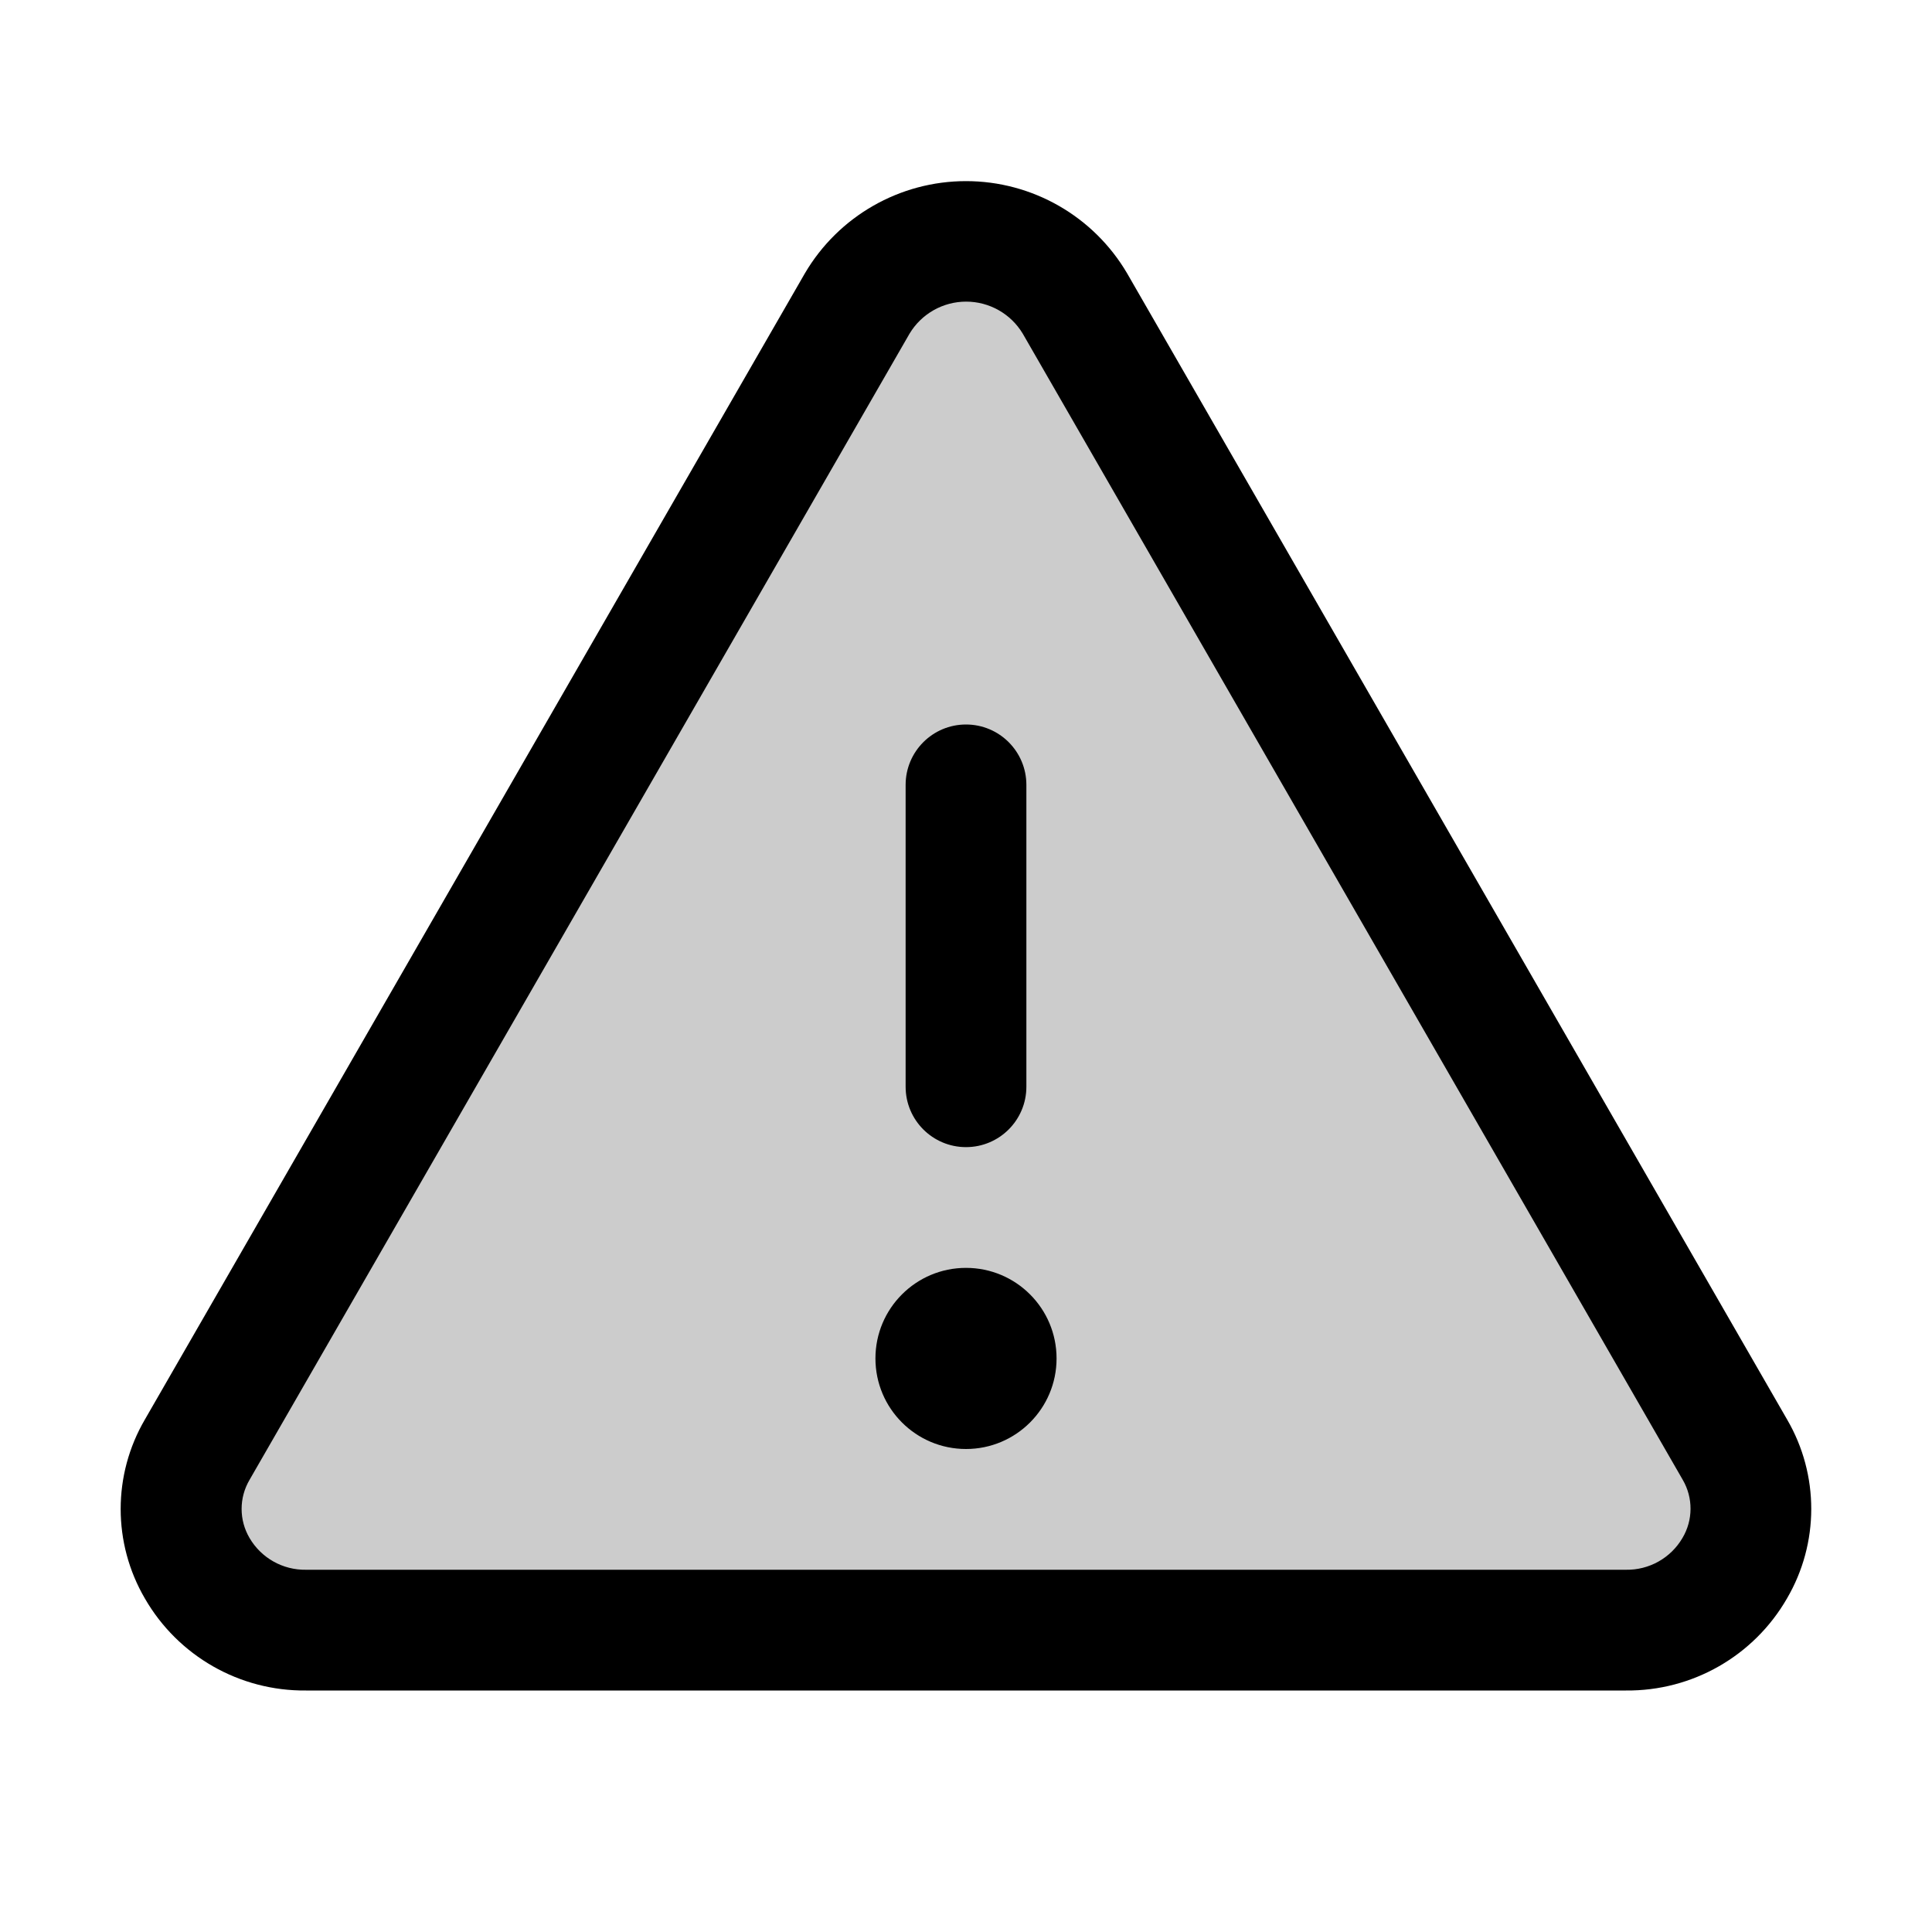
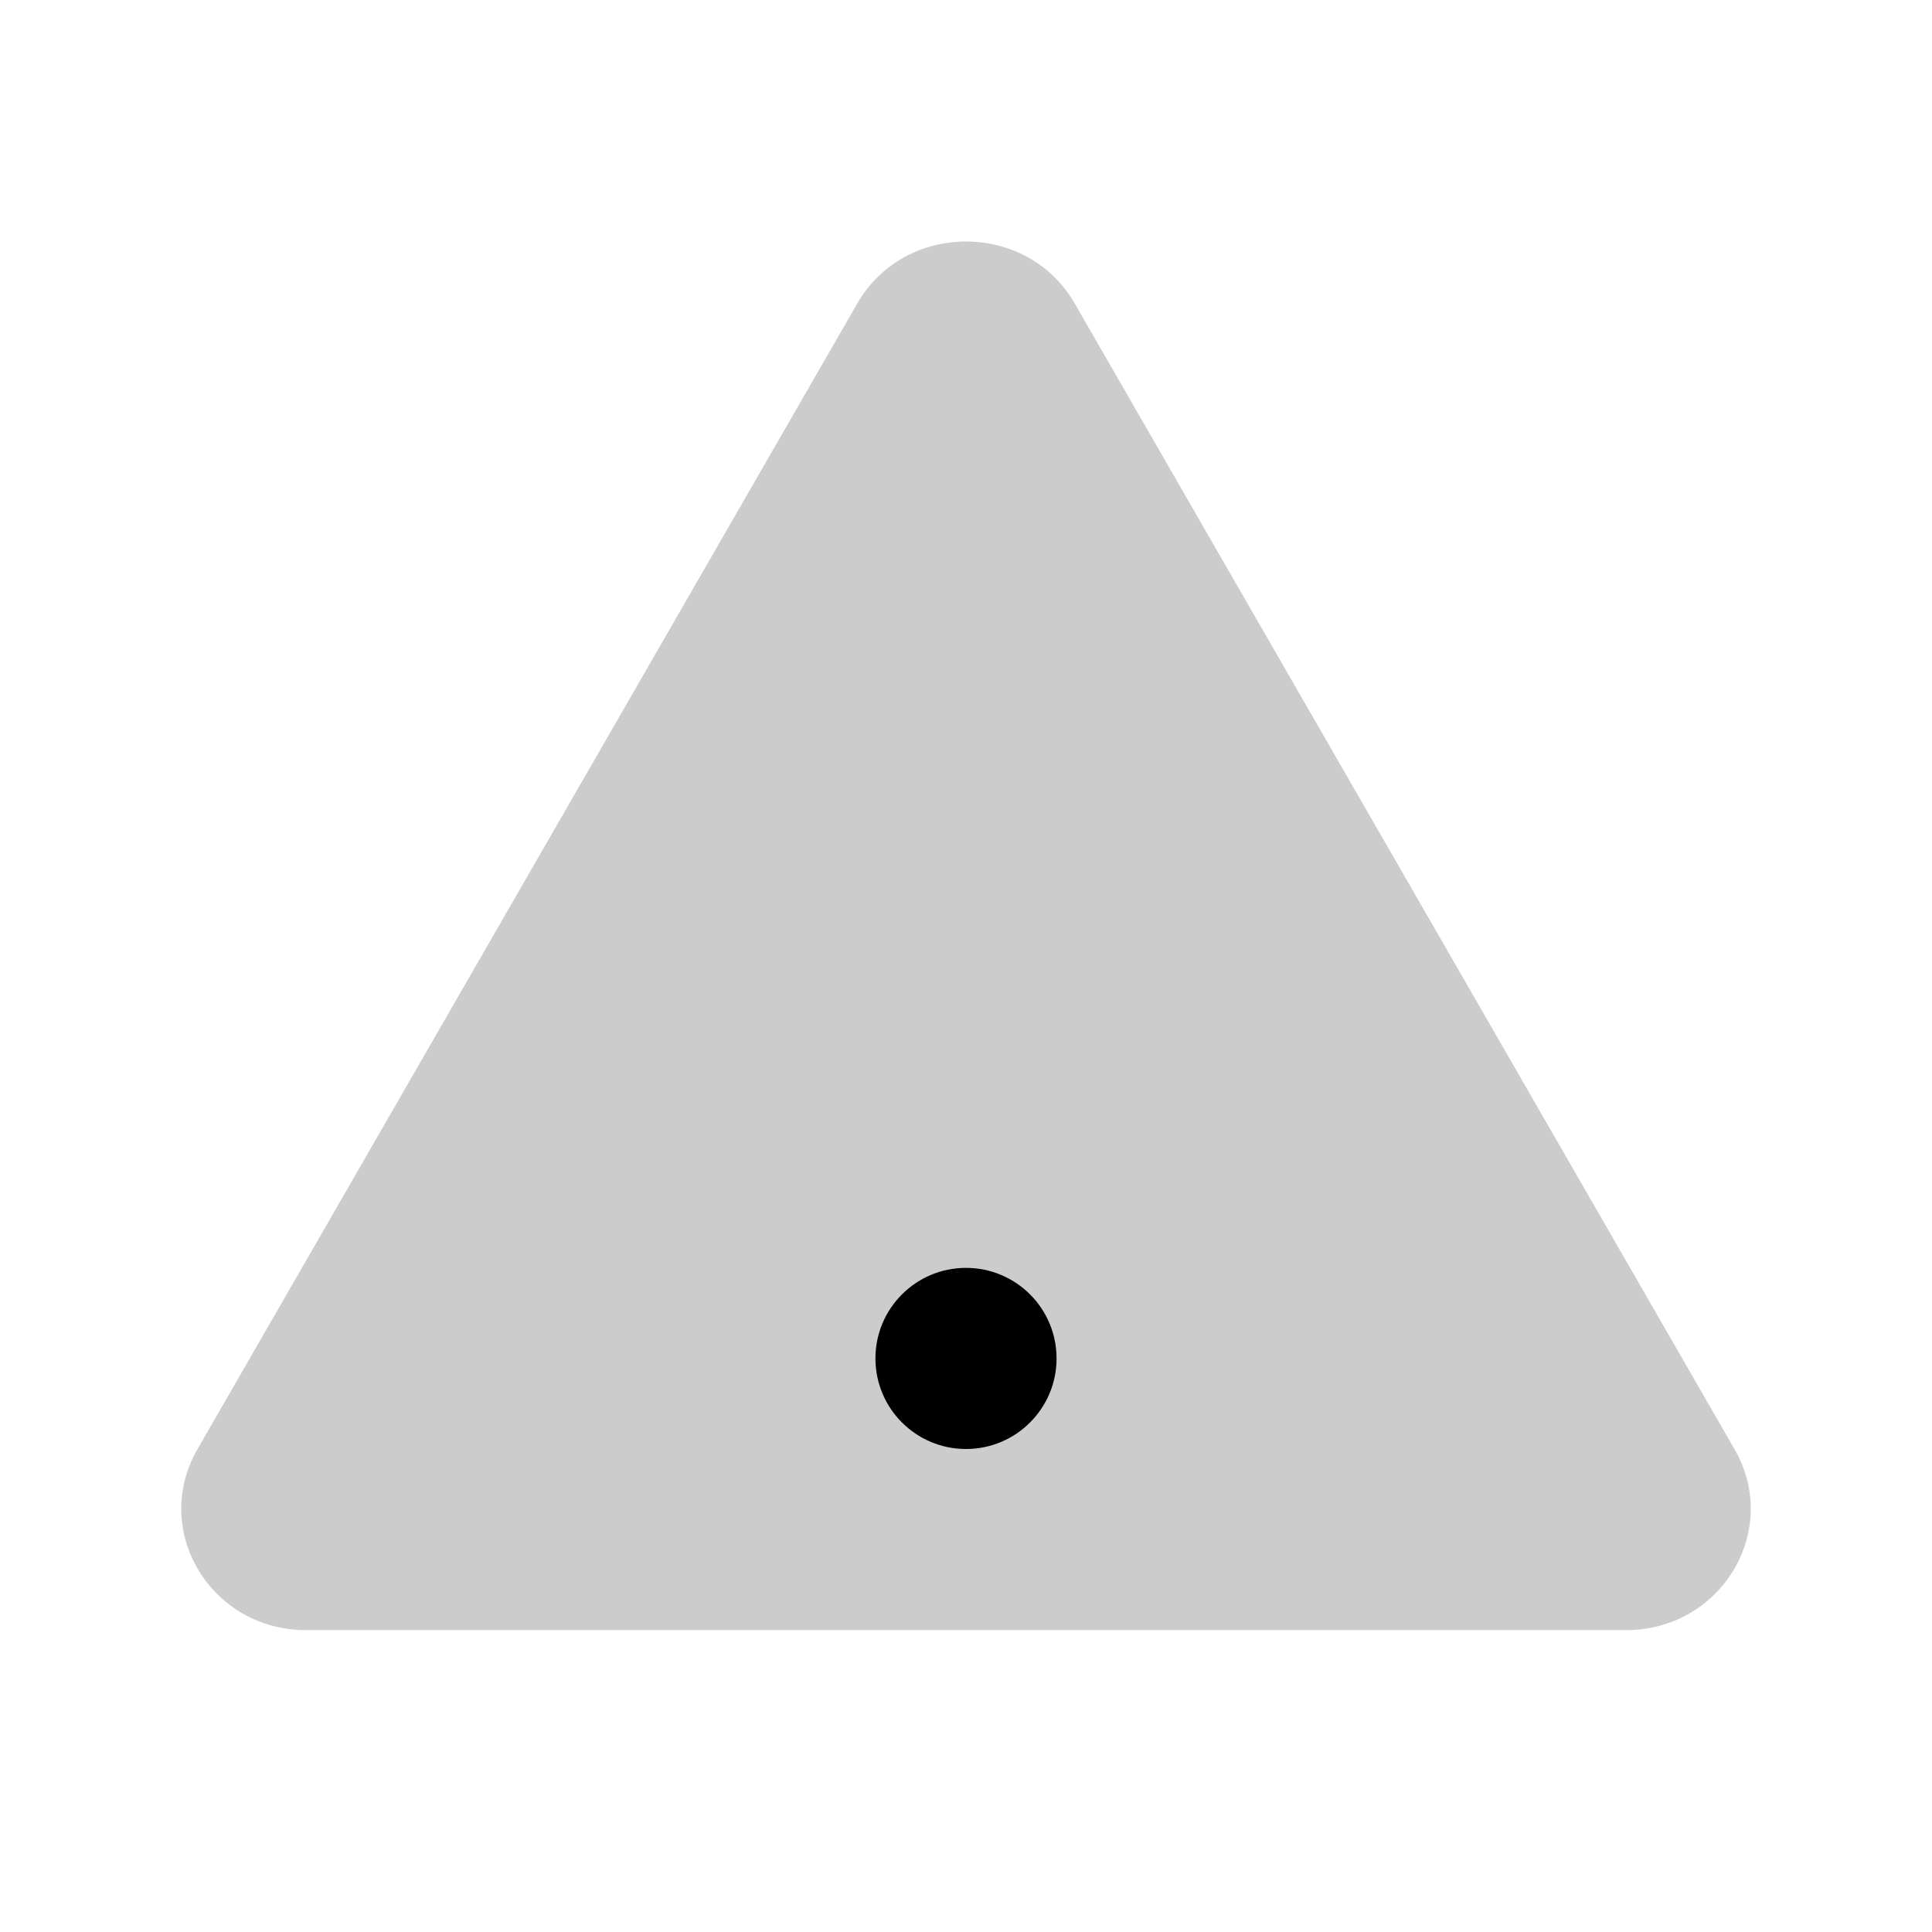
- <svg xmlns="http://www.w3.org/2000/svg" width="32" height="32" fill="#000000" viewBox="0 0 256 256">
-   <path d="M215.46,216H40.54C27.92,216,20,202.79,26.13,192.09L113.59,40.22c6.3-11,22.52-11,28.82,0l87.46,151.87C236,202.79,228.08,216,215.46,216Z" opacity="0.2" />
-   <path d="M236.8,188.09,149.35,36.22h0a24.76,24.76,0,0,0-42.7,0L19.2,188.09a23.51,23.51,0,0,0,0,23.72A24.35,24.35,0,0,0,40.55,224h174.9a24.35,24.35,0,0,0,21.33-12.19A23.51,23.51,0,0,0,236.8,188.09ZM222.93,203.8a8.5,8.5,0,0,1-7.48,4.2H40.55a8.5,8.5,0,0,1-7.48-4.2,7.59,7.59,0,0,1,0-7.72L120.52,44.21a8.75,8.75,0,0,1,15,0l87.45,151.87A7.59,7.59,0,0,1,222.93,203.8ZM120,144V104a8,8,0,0,1,16,0v40a8,8,0,0,1-16,0Zm20,36a12,12,0,1,1-12-12A12,12,0,0,1,140,180Z" />
+ <svg xmlns="http://www.w3.org/2000/svg" viewBox="0 0 256 256" style="">
+   <path width="256" height="256" fill="none" d="M0 0 L256 0 L256 256 L0 256 Z" class="GGfOQvBg_0" />
+   <path d="M142.41,40.22l87.46,151.87C236,202.79,228.08,216,215.46,216H40.54C27.92,216,20,202.79,26.13,192.09L113.59,40.22C119.89,29.26,136.11,29.26,142.41,40.22Z" opacity="0.2" class="GGfOQvBg_1" />
+   <path d="M142.41,40.22l87.46,151.87C236,202.79,228.08,216,215.46,216H40.54C27.92,216,20,202.79,26.13,192.09L113.59,40.22C119.89,29.26,136.11,29.26,142.41,40.22Z" fill="none" stroke="currentColor" stroke-linecap="round" stroke-linejoin="round" stroke-width="16" class="GGfOQvBg_2" />
+   <path fill="none" stroke="currentColor" stroke-linecap="round" stroke-linejoin="round" stroke-width="16" d="M128,144L128,104" class="GGfOQvBg_3" />
+   <path d="M116,180A12,12 0,1,1 140,180A12,12 0,1,1 116,180" class="GGfOQvBg_4" />
+   <style data-made-with="vivus-instant">.GGfOQvBg_0{stroke-dasharray:1024 1026;stroke-dashoffset:1025;animation:GGfOQvBg_draw_0 7200ms linear 0ms infinite,GGfOQvBg_fade 7200ms linear 0ms infinite;}.GGfOQvBg_1{stroke-dasharray:628 630;stroke-dashoffset:629;animation:GGfOQvBg_draw_1 7200ms linear 0ms infinite,GGfOQvBg_fade 7200ms linear 0ms infinite;}.GGfOQvBg_2{stroke-dasharray:628 630;stroke-dashoffset:629;animation:GGfOQvBg_draw_2 7200ms linear 0ms infinite,GGfOQvBg_fade 7200ms linear 0ms infinite;}.GGfOQvBg_3{stroke-dasharray:40 42;stroke-dashoffset:41;animation:GGfOQvBg_draw_3 7200ms linear 0ms infinite,GGfOQvBg_fade 7200ms linear 0ms infinite;}.GGfOQvBg_4{stroke-dasharray:76 78;stroke-dashoffset:77;animation:GGfOQvBg_draw_4 7200ms linear 0ms infinite,GGfOQvBg_fade 7200ms linear 0ms infinite;}@keyframes GGfOQvBg_draw{100%{stroke-dashoffset:0;}}@keyframes GGfOQvBg_fade{0%{stroke-opacity:1;}94.444%{stroke-opacity:1;}100%{stroke-opacity:0;}}@keyframes GGfOQvBg_draw_0{11.111%{stroke-dashoffset: 1025}38.889%{ stroke-dashoffset: 0;}100%{ stroke-dashoffset: 0;}}@keyframes GGfOQvBg_draw_1{14.583%{stroke-dashoffset: 629}42.361%{ stroke-dashoffset: 0;}100%{ stroke-dashoffset: 0;}}@keyframes GGfOQvBg_draw_2{18.056%{stroke-dashoffset: 629}45.833%{ stroke-dashoffset: 0;}100%{ stroke-dashoffset: 0;}}@keyframes GGfOQvBg_draw_3{21.528%{stroke-dashoffset: 41}49.306%{ stroke-dashoffset: 0;}100%{ stroke-dashoffset: 0;}}@keyframes GGfOQvBg_draw_4{25%{stroke-dashoffset: 77}52.778%{ stroke-dashoffset: 0;}100%{ stroke-dashoffset: 0;}}</style>
</svg>
